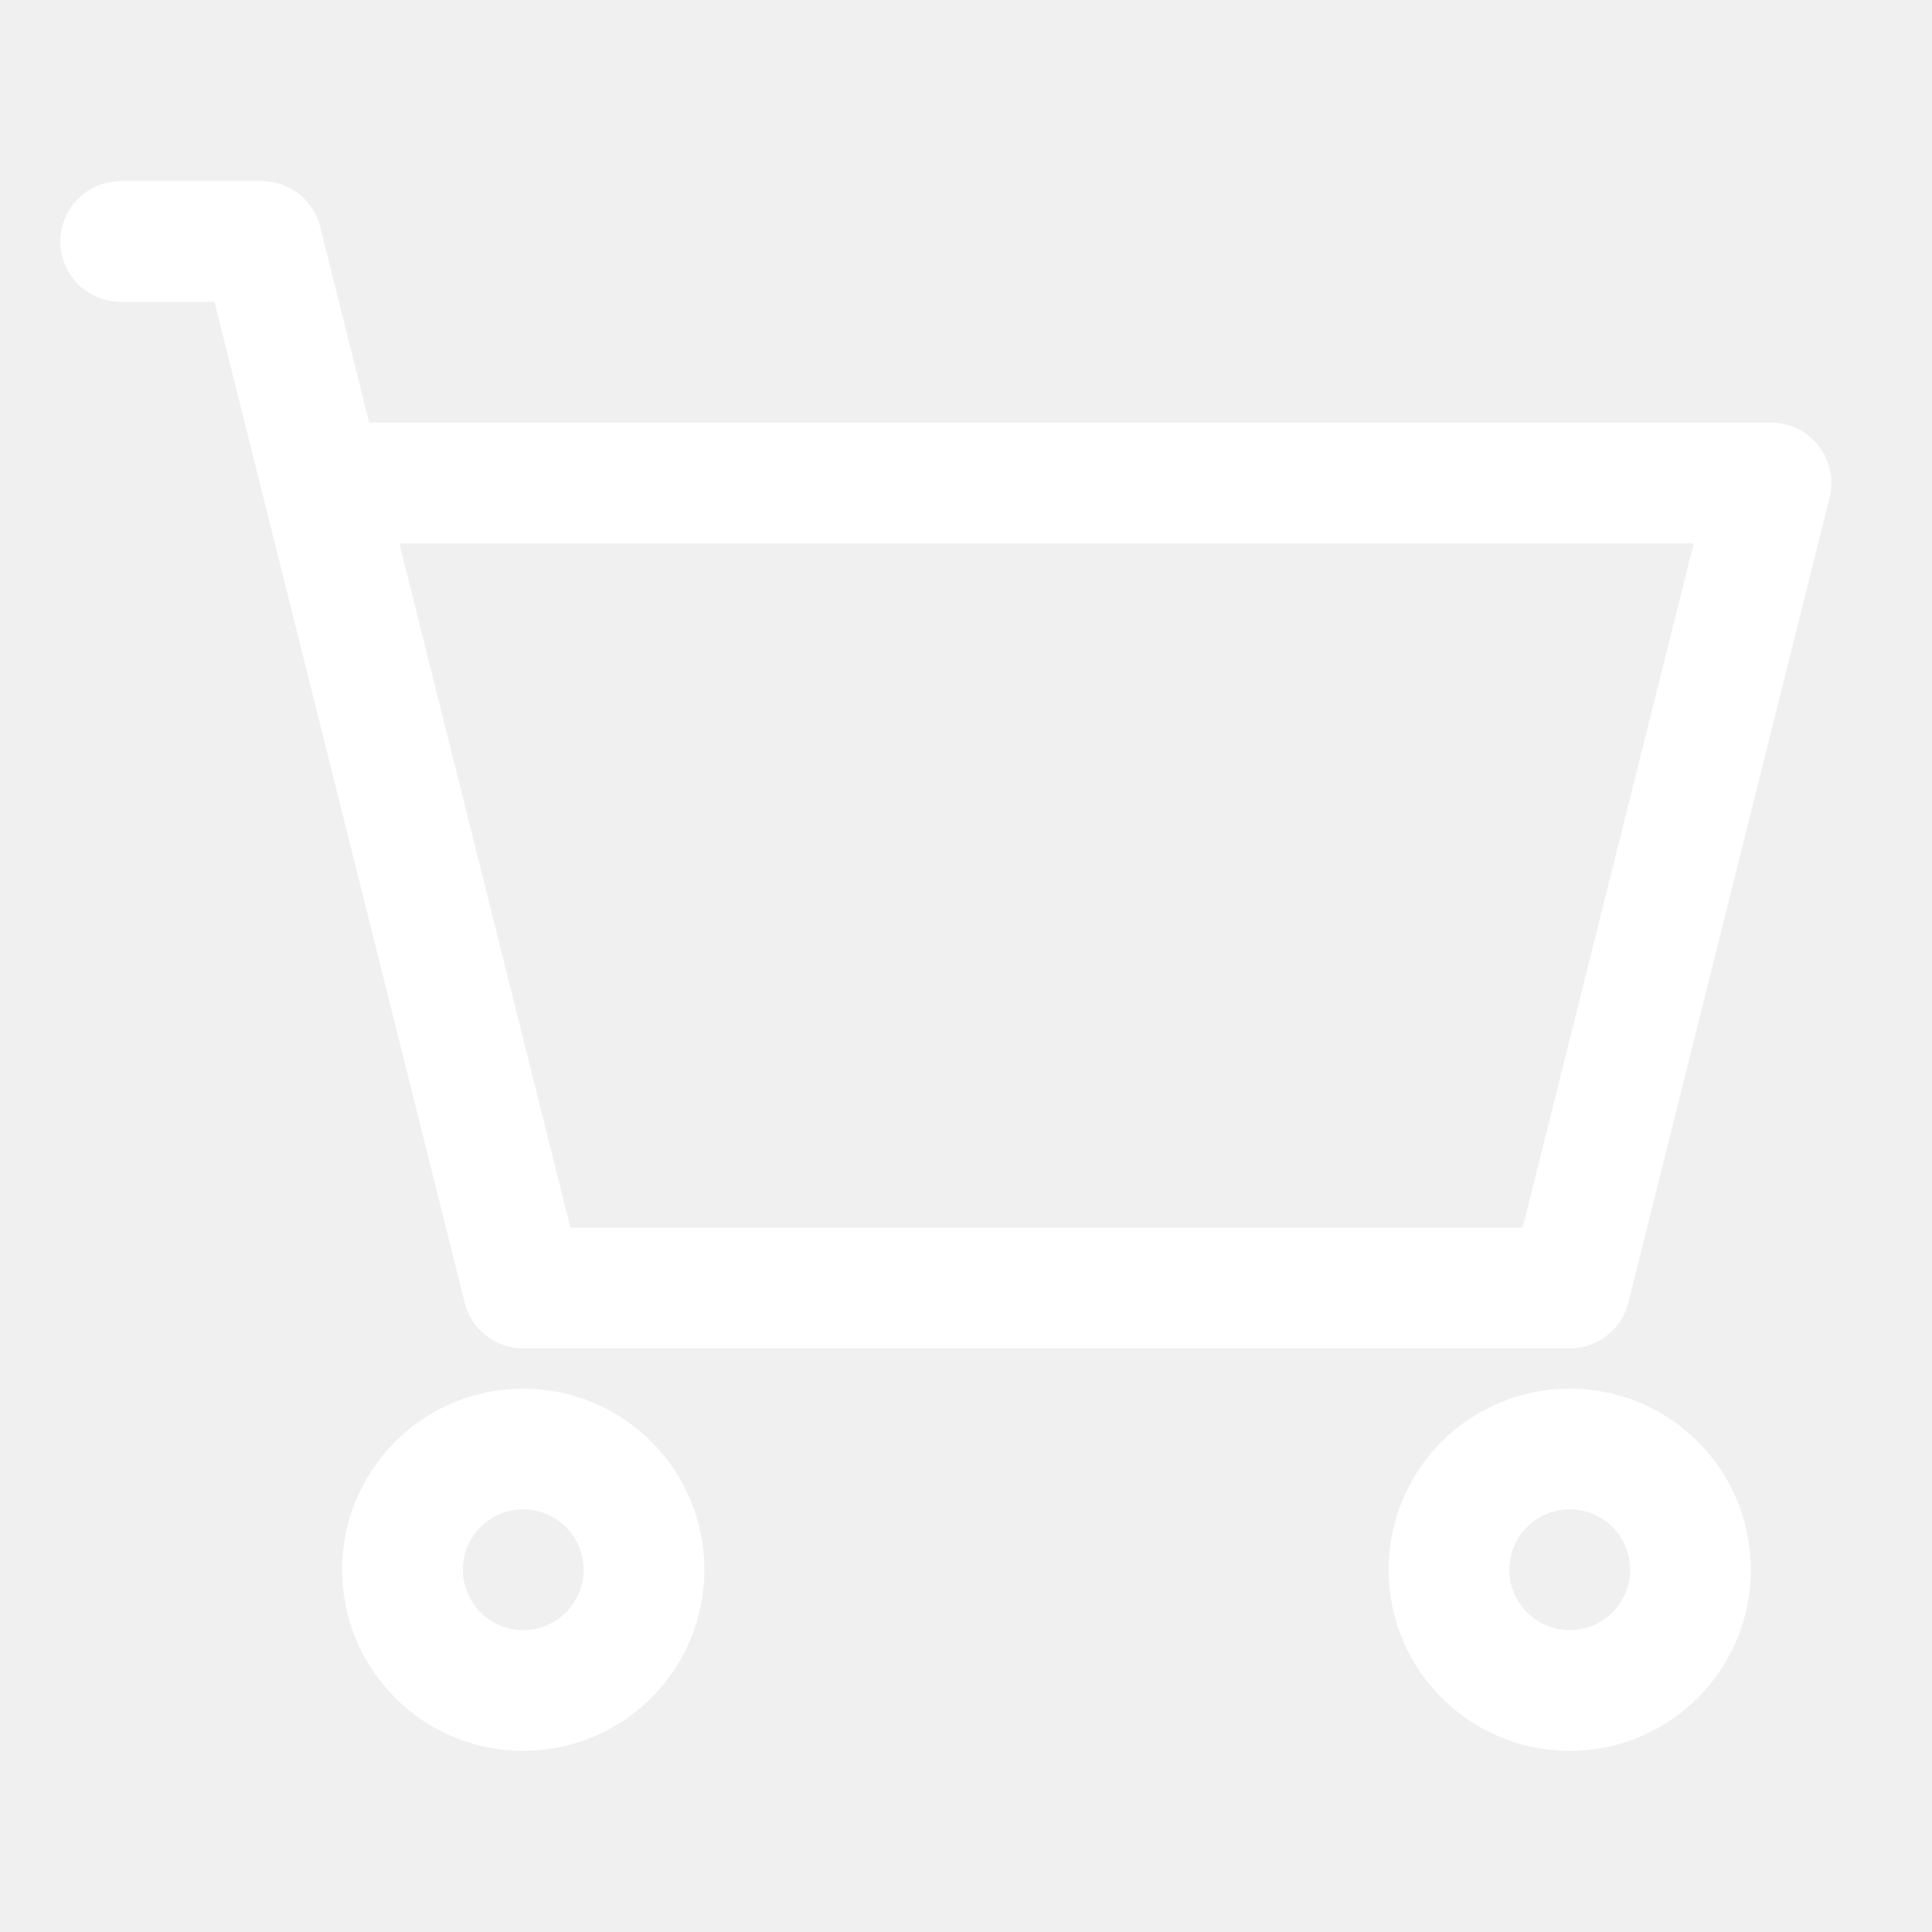
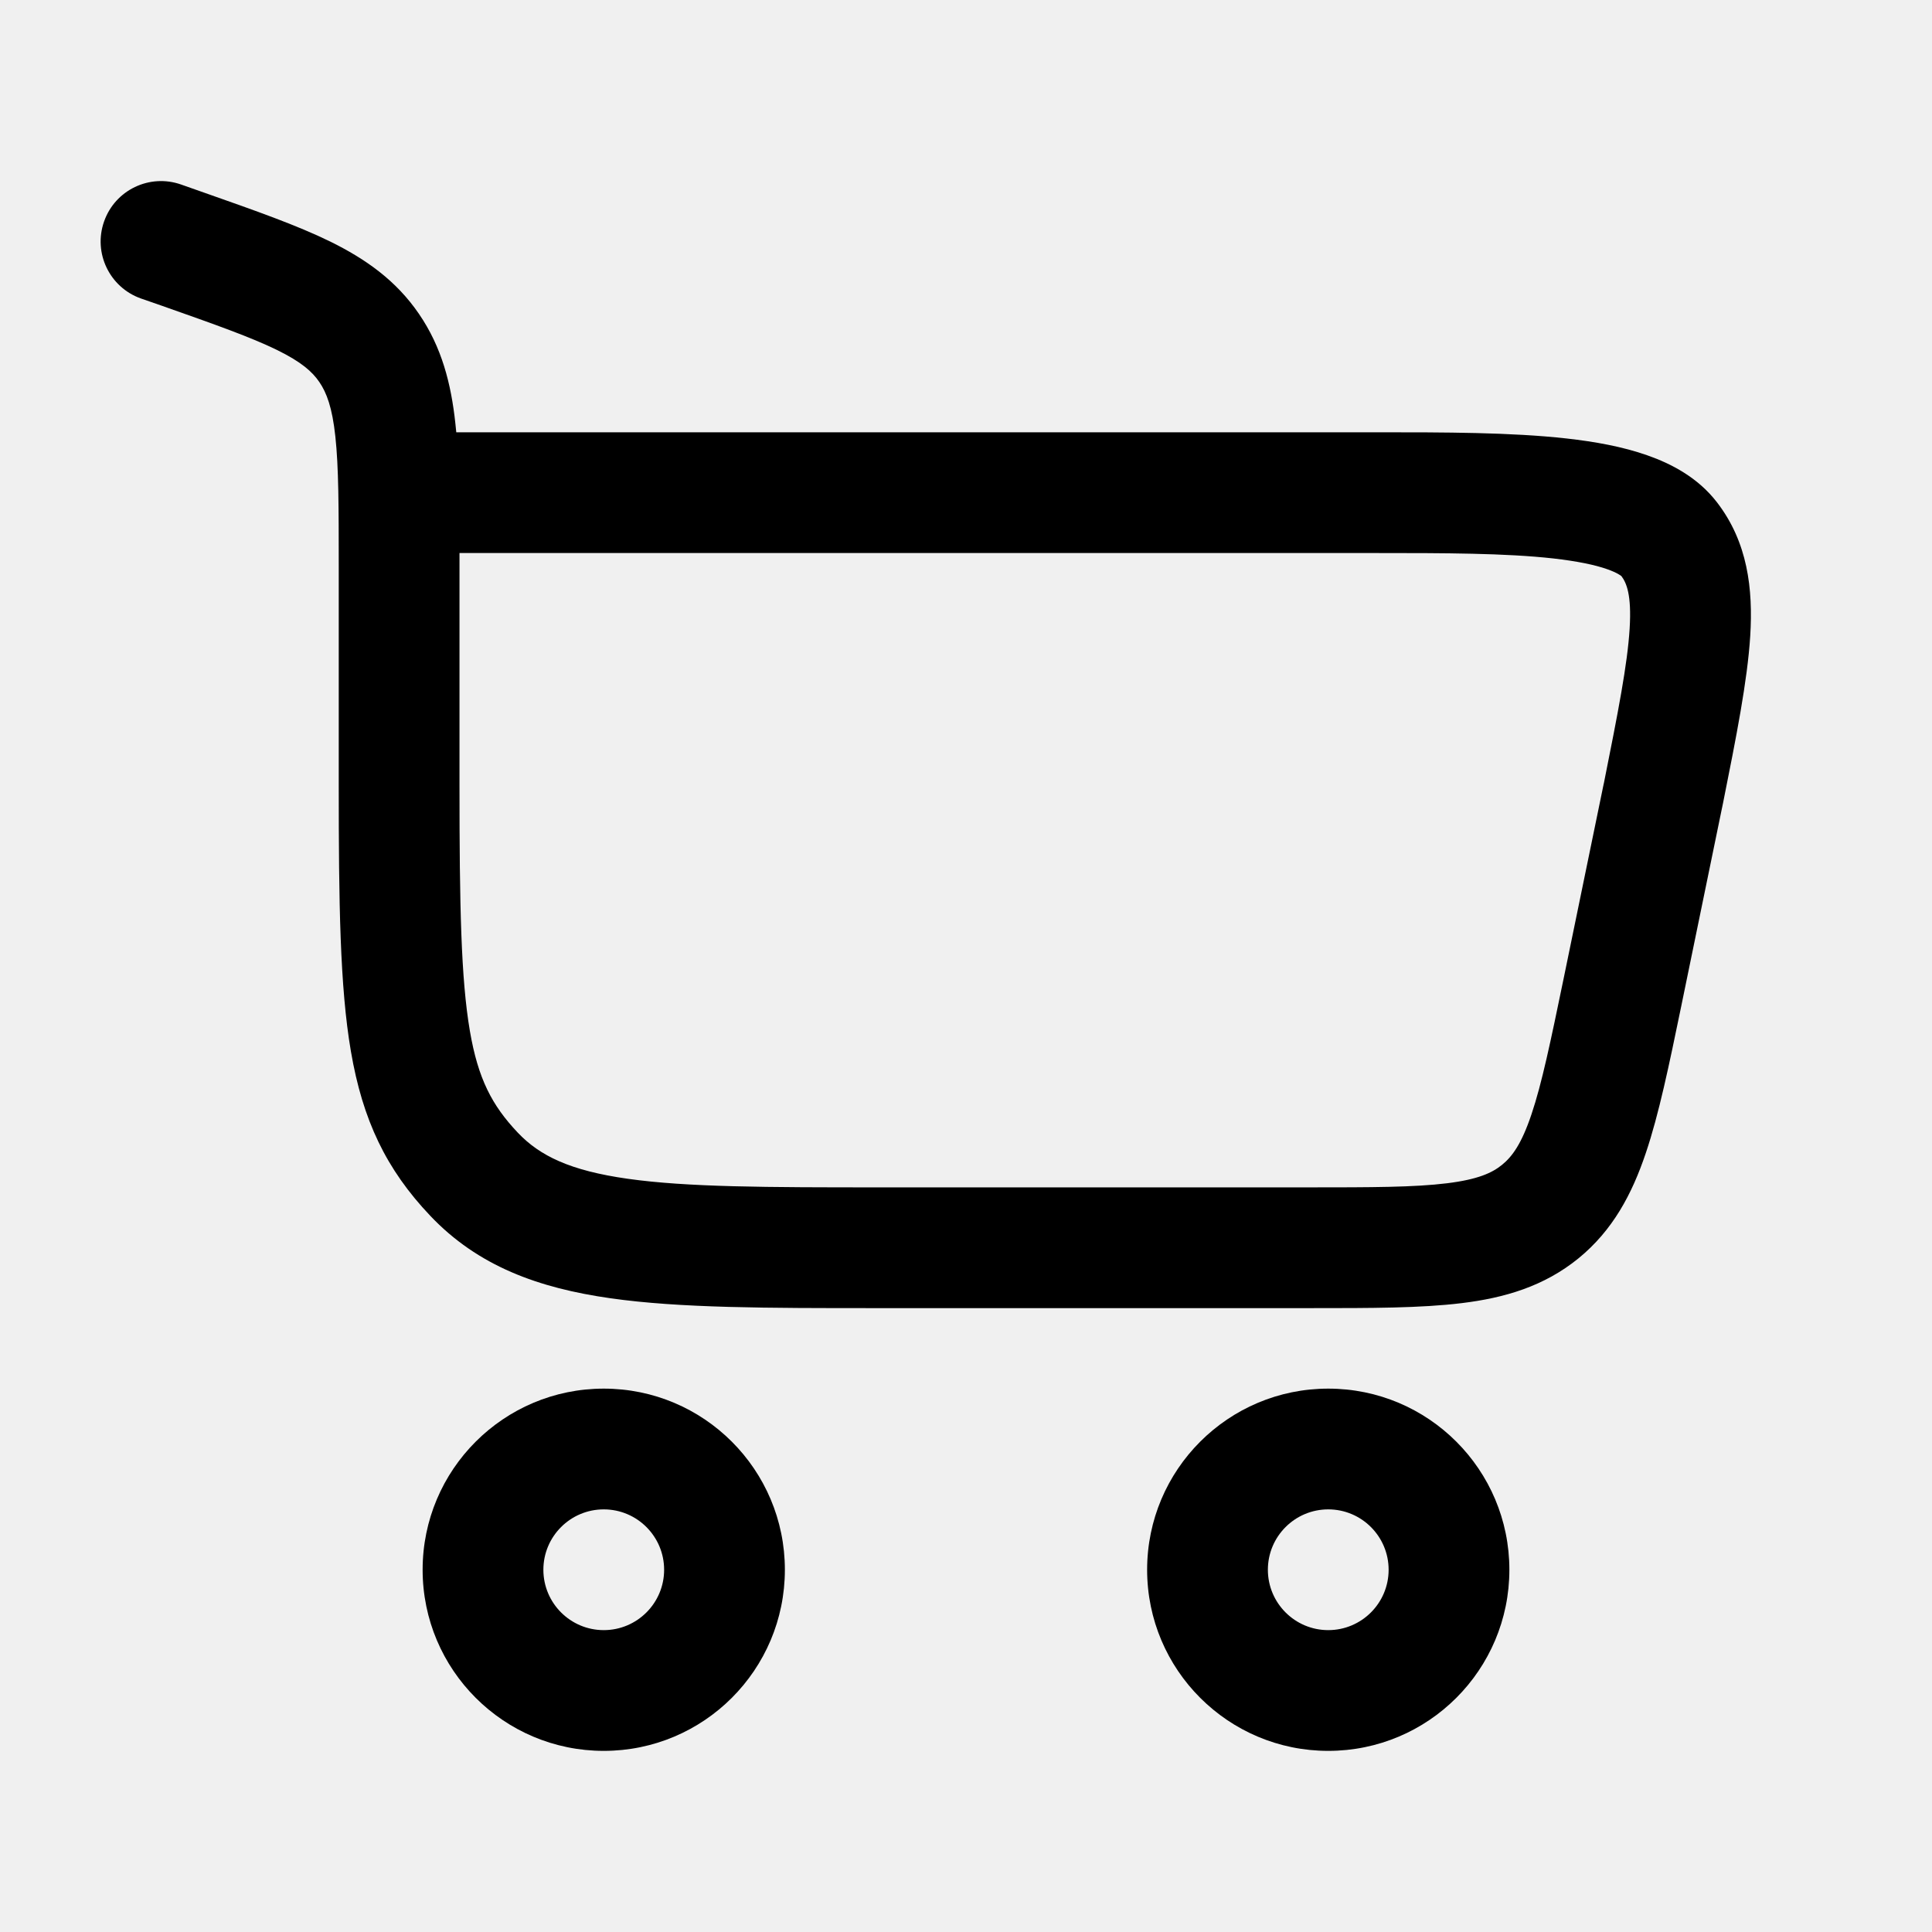
- <svg xmlns="http://www.w3.org/2000/svg" width="24" height="24" viewBox="0 0 24 24" fill="none">
-   <defs>
-     <clipPath id="clip15_1452">
-       <rect id="Cart" width="24" height="24" fill="white" fill-opacity="0" />
-     </clipPath>
-   </defs>
-   <g clip-path="url(#clip15_1452)">
-     <path id="path" d="M19.5 16L6.5 16L4 6L22 6L19.5 16Z" fill="#000000" fill-opacity="0" fill-rule="nonzero" />
-     <path id="path" d="M4 6L6.5 16L19.5 16L22 6L4 6ZM1.52 3.72L1.5 3.75C1.08 3.75 0.75 3.41 0.75 3C0.75 2.58 1.08 2.25 1.5 2.25L1.52 2.27L1.52 3.72Z" fill="#000000" fill-opacity="0" fill-rule="nonzero" />
-     <path id="path" d="M1.5 3L3.25 3L4 6L6.5 16L19.5 16L22 6L4 6" stroke="#FFFFFF" stroke-opacity="1" stroke-width="1.5" stroke-linejoin="round" stroke-linecap="round" />
-     <circle id="circle" cx="6.5" cy="19.5" r="1.5" fill="#000000" fill-opacity="0" />
-     <circle id="circle" cx="6.5" cy="19.5" r="1.5" stroke="#FFFFFF" stroke-opacity="1" stroke-width="1.5" stroke-linejoin="round" />
-     <circle id="circle" cx="19.5" cy="19.5" r="1.5" fill="#000000" fill-opacity="0" />
-     <circle id="circle" cx="19.5" cy="19.5" r="1.5" stroke="#FFFFFF" stroke-opacity="1" stroke-width="1.5" stroke-linejoin="round" />
-   </g>
+ <svg xmlns="http://www.w3.org/2000/svg" width="800px" height="800px" viewBox="0 0 24 24">
+   <path fill-rule="evenodd" clip-rule="evenodd" d="M2.249 2.292C1.858 2.155 1.43 2.36 1.293 2.751C1.155 3.142 1.361 3.57 1.751 3.708L2.013 3.799C2.68 4.034 3.119 4.19 3.442 4.348C3.745 4.497 3.879 4.617 3.967 4.746C4.057 4.878 4.127 5.06 4.166 5.423C4.207 5.803 4.208 6.298 4.208 7.038V9.76C4.208 11.213 4.222 12.26 4.359 13.06C4.505 13.914 4.797 14.526 5.344 15.102C5.938 15.729 6.69 16.001 7.587 16.128C8.445 16.25 9.535 16.25 10.88 16.25L16.286 16.25C17.028 16.25 17.652 16.25 18.157 16.188C18.692 16.123 19.181 15.979 19.608 15.632C20.034 15.284 20.273 14.835 20.445 14.323C20.608 13.841 20.734 13.23 20.884 12.504L21.392 10.034L21.393 10.03L21.404 9.977C21.569 9.152 21.707 8.458 21.742 7.9C21.778 7.314 21.711 6.736 21.329 6.24C21.094 5.934 20.764 5.761 20.463 5.656C20.157 5.548 19.81 5.486 19.461 5.447C18.773 5.37 17.939 5.37 17.12 5.37L5.668 5.37C5.665 5.333 5.661 5.297 5.657 5.262C5.604 4.765 5.487 4.312 5.205 3.9C4.921 3.484 4.543 3.218 4.103 3.001C3.691 2.799 3.167 2.615 2.55 2.398L2.249 2.292ZM5.708 6.87H17.089C17.945 6.87 18.699 6.871 19.294 6.937C19.59 6.971 19.811 7.016 19.966 7.071C20.093 7.116 20.136 7.152 20.142 7.157C20.142 7.157 20.143 7.158 20.142 7.157C20.204 7.239 20.27 7.387 20.244 7.808C20.217 8.252 20.101 8.844 19.923 9.734L19.922 9.736L19.424 12.156C19.262 12.939 19.154 13.459 19.024 13.844C18.901 14.21 18.785 14.367 18.66 14.469C18.535 14.571 18.357 14.652 17.975 14.699C17.571 14.749 17.04 14.75 16.241 14.75H10.938C9.521 14.75 8.538 14.748 7.797 14.643C7.082 14.542 6.705 14.358 6.432 14.07C6.112 13.732 5.939 13.402 5.837 12.807C5.726 12.158 5.708 11.249 5.708 9.76L5.708 6.87Z" />
+   <path fill-rule="evenodd" clip-rule="evenodd" d="M7.5 21.75C6.258 21.75 5.25 20.743 5.25 19.5C5.25 18.257 6.258 17.25 7.5 17.25C8.743 17.25 9.75 18.257 9.75 19.5C9.75 20.743 8.743 21.75 7.5 21.75ZM6.75 19.5C6.75 19.914 7.086 20.25 7.5 20.25C7.914 20.25 8.25 19.914 8.25 19.5C8.25 19.086 7.914 18.75 7.5 18.75C7.086 18.75 6.75 19.086 6.75 19.5Z" />
+   <path fill-rule="evenodd" clip-rule="evenodd" d="M16.5 21.75C15.258 21.75 14.25 20.743 14.25 19.5C14.25 18.257 15.258 17.25 16.5 17.25C17.743 17.25 18.75 18.257 18.75 19.5C18.75 20.743 17.743 21.75 16.5 21.75ZM15.75 19.5C15.75 19.914 16.086 20.25 16.5 20.25C16.914 20.25 17.25 19.914 17.25 19.5C17.25 19.086 16.914 18.75 16.5 18.75C16.086 18.75 15.75 19.086 15.75 19.5Z" />
</svg>
